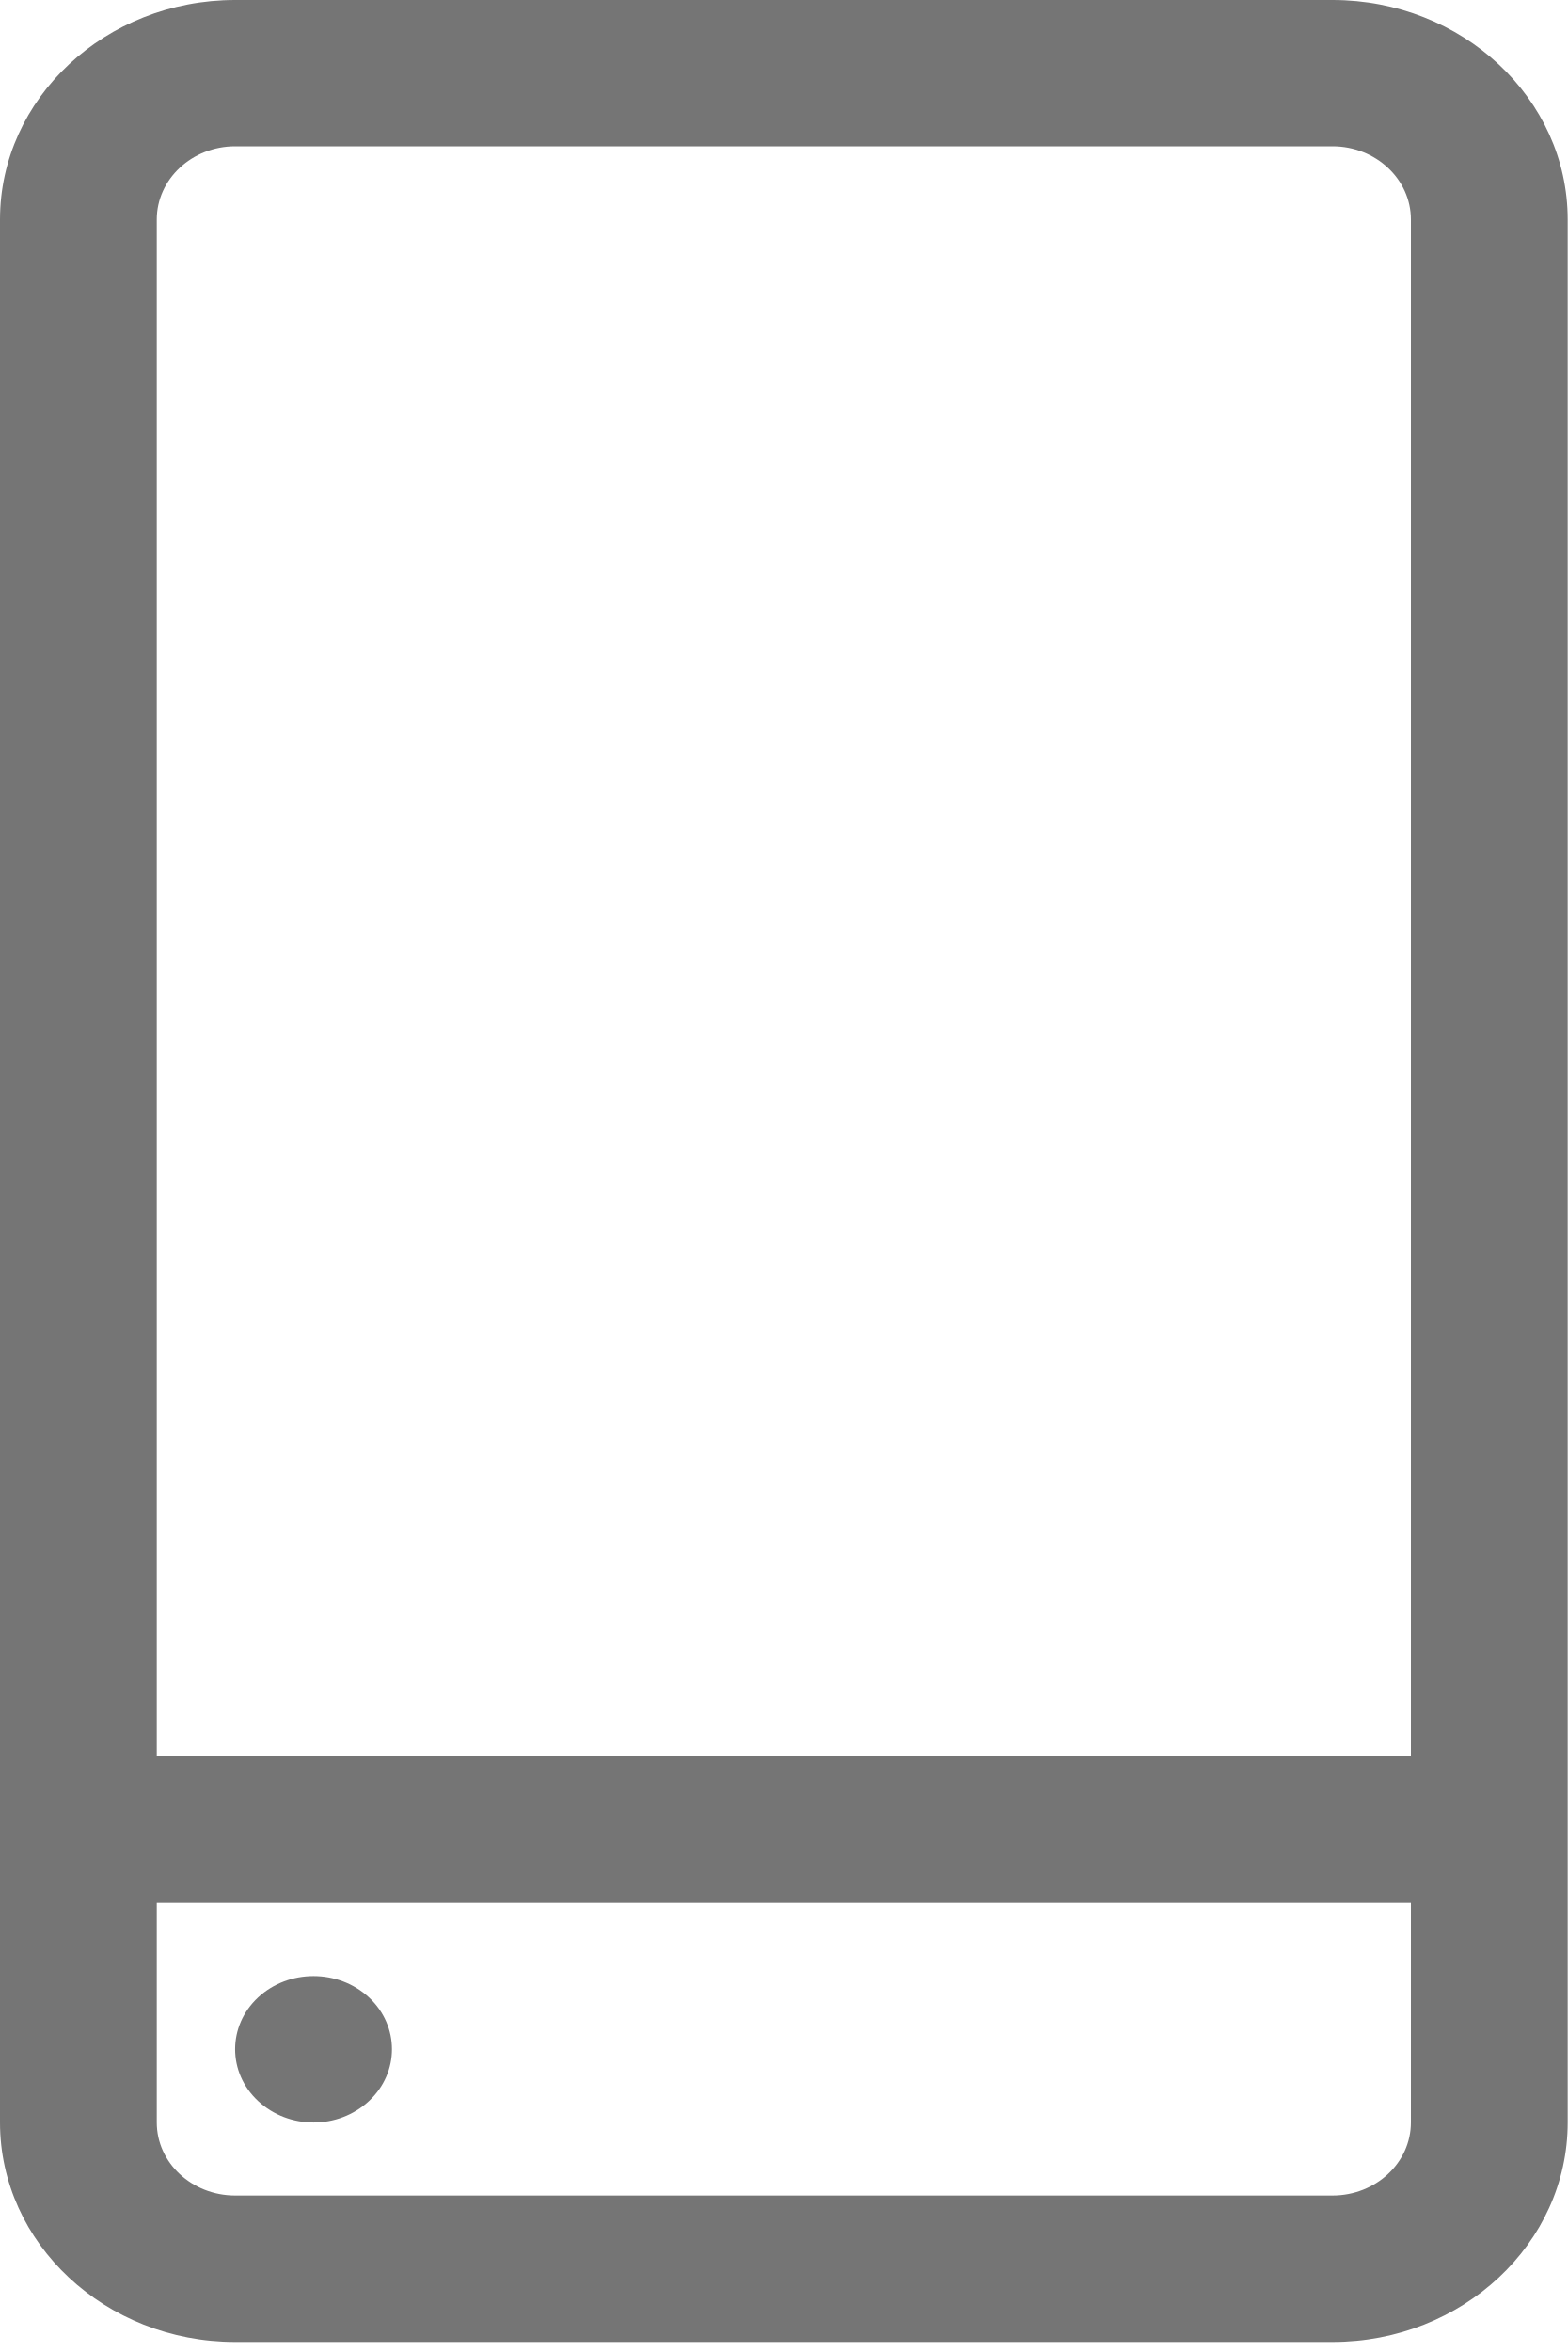
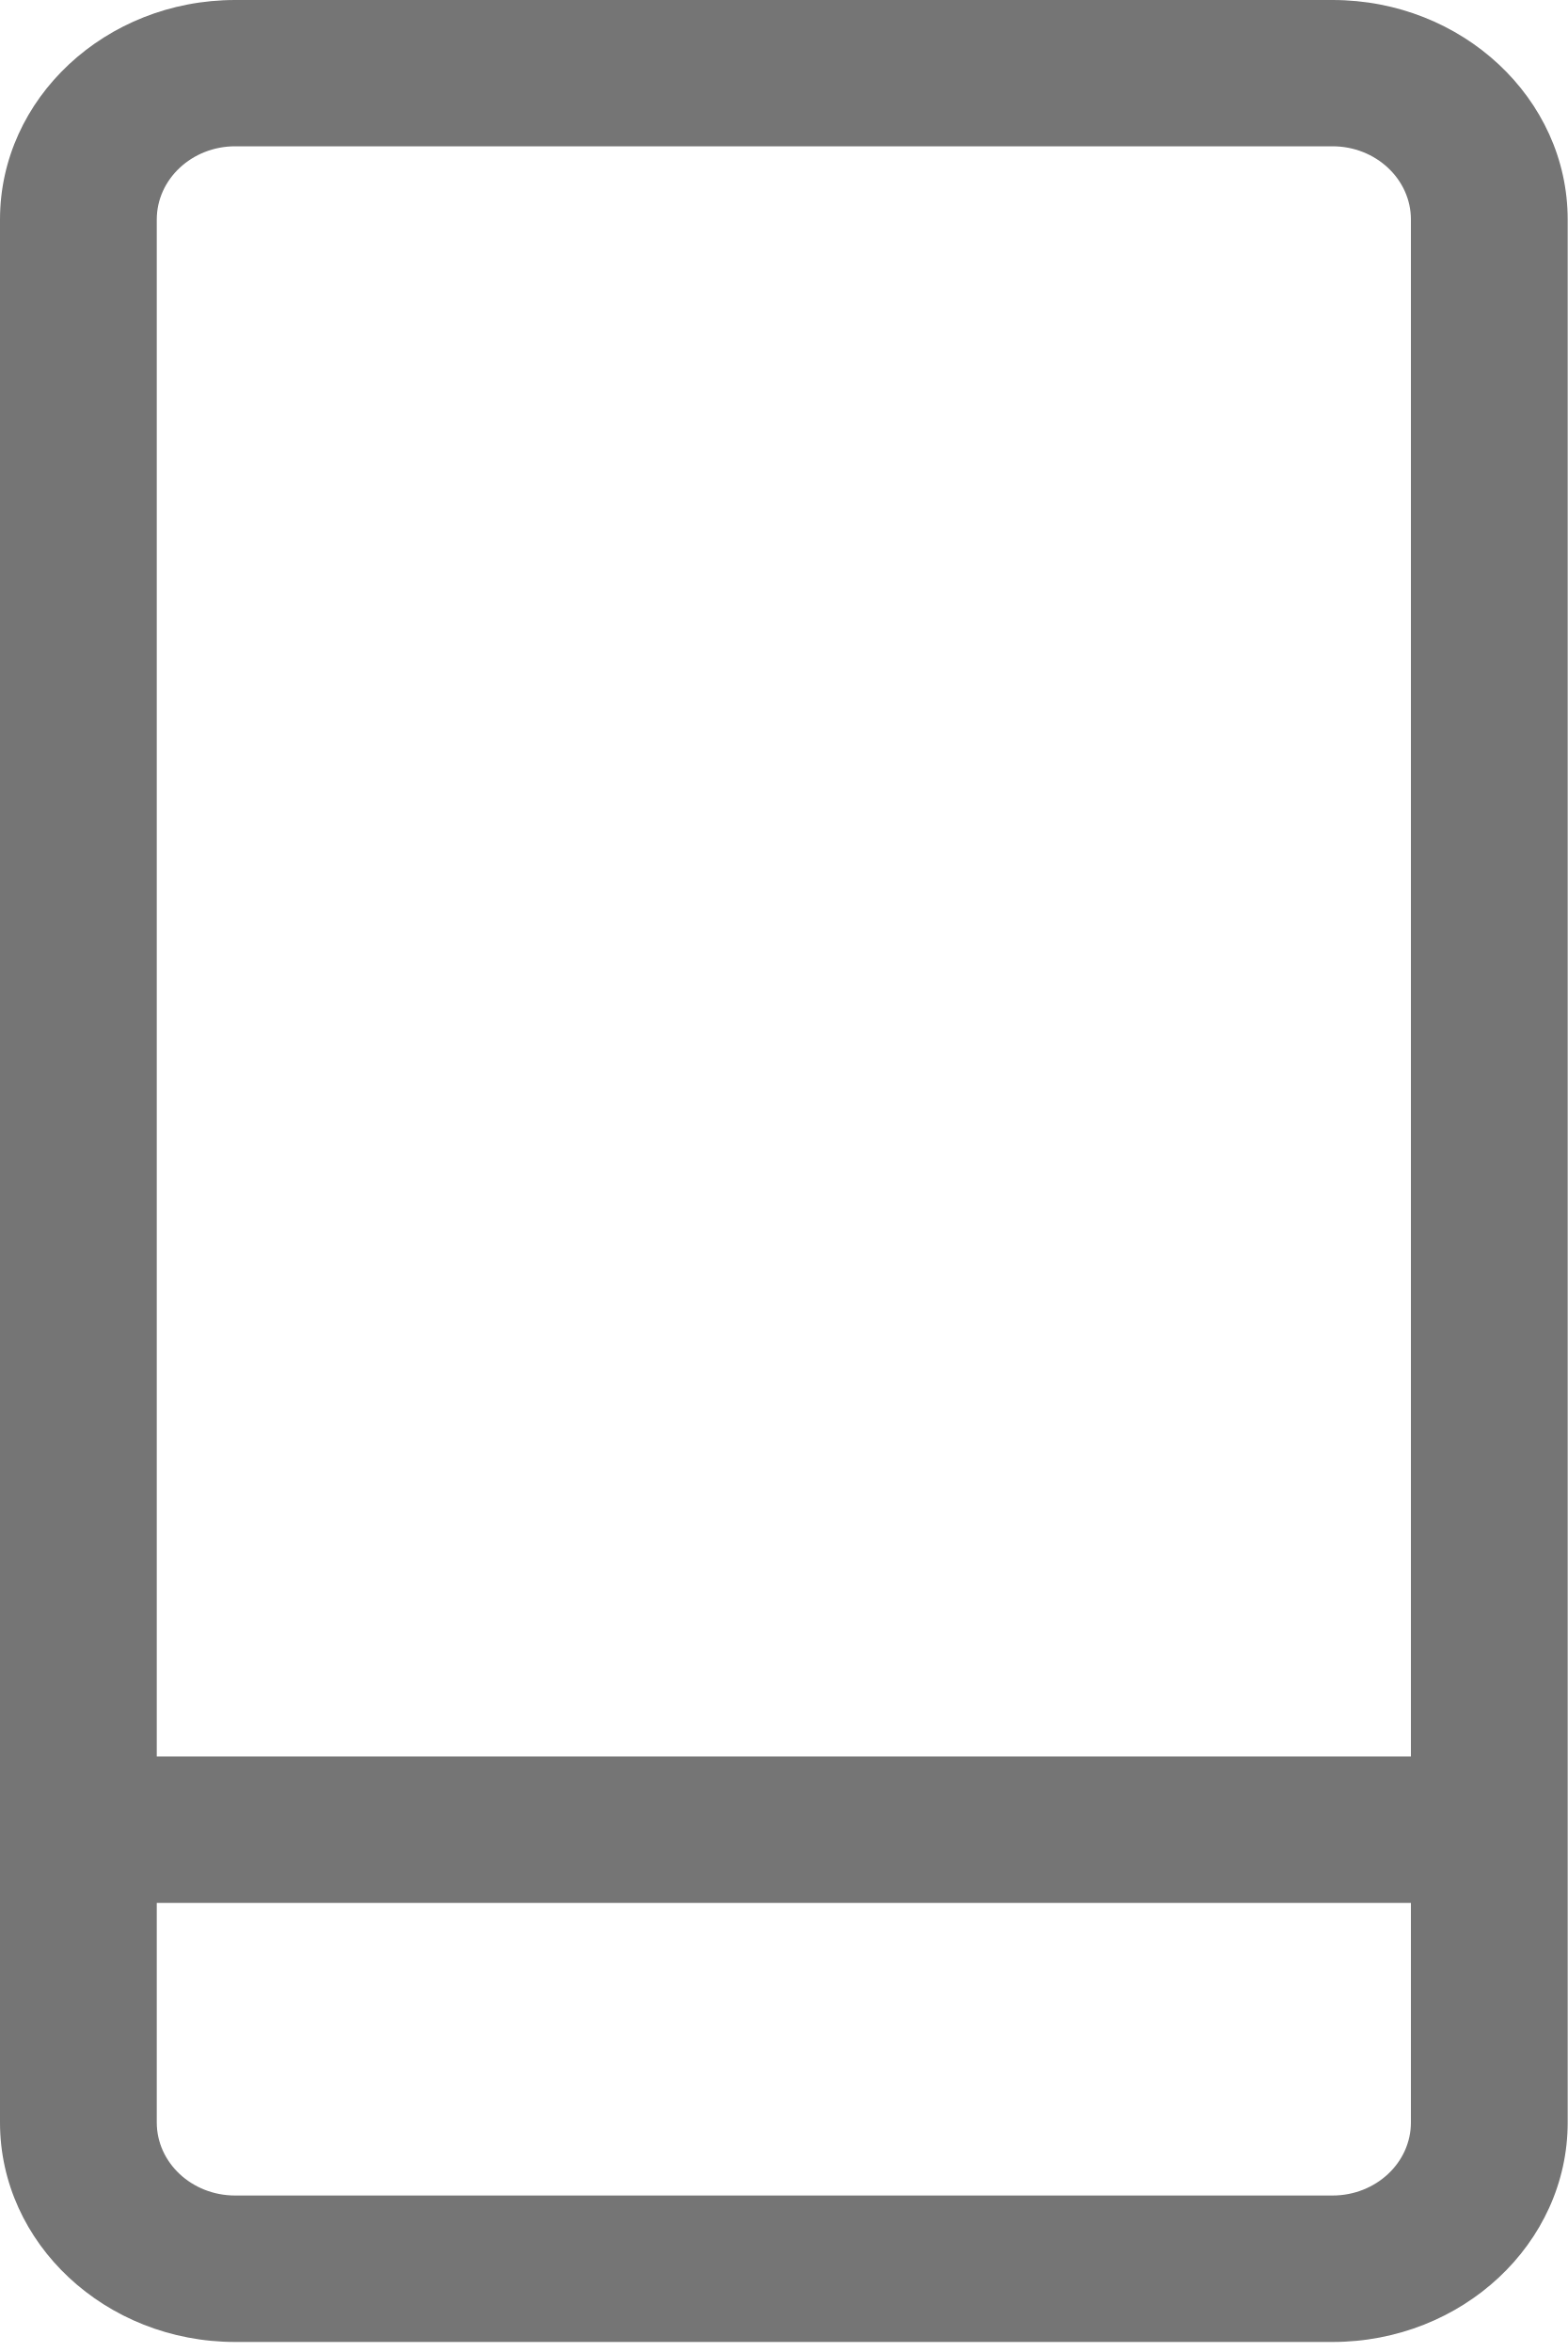
<svg xmlns="http://www.w3.org/2000/svg" width="10" height="15" viewBox="0 0 10 15" fill="none">
  <path d="M8.5 0H1.5C0.673 0 0 0.628 0 1.4V13.536C0 14.308 0.673 14.936 1.5 14.936H8.5C9.327 14.936 10 14.308 10 13.536V1.4C10 0.628 9.327 0 8.5 0ZM1.5 0.933H8.5C8.776 0.933 9 1.143 9 1.4V11.202H1V1.4C1 1.143 1.224 0.933 1.5 0.933ZM8.5 14.002H1.5C1.224 14.002 1 13.793 1 13.536V12.136H9V13.536C9 13.793 8.776 14.002 8.5 14.002Z" fill="#757575" />
-   <path d="M2.354 12.739C2.549 12.921 2.549 13.217 2.354 13.399C2.158 13.582 1.842 13.582 1.646 13.399C1.451 13.217 1.451 12.921 1.646 12.739C1.842 12.557 2.158 12.557 2.354 12.739Z" fill="#757575" />
</svg>
